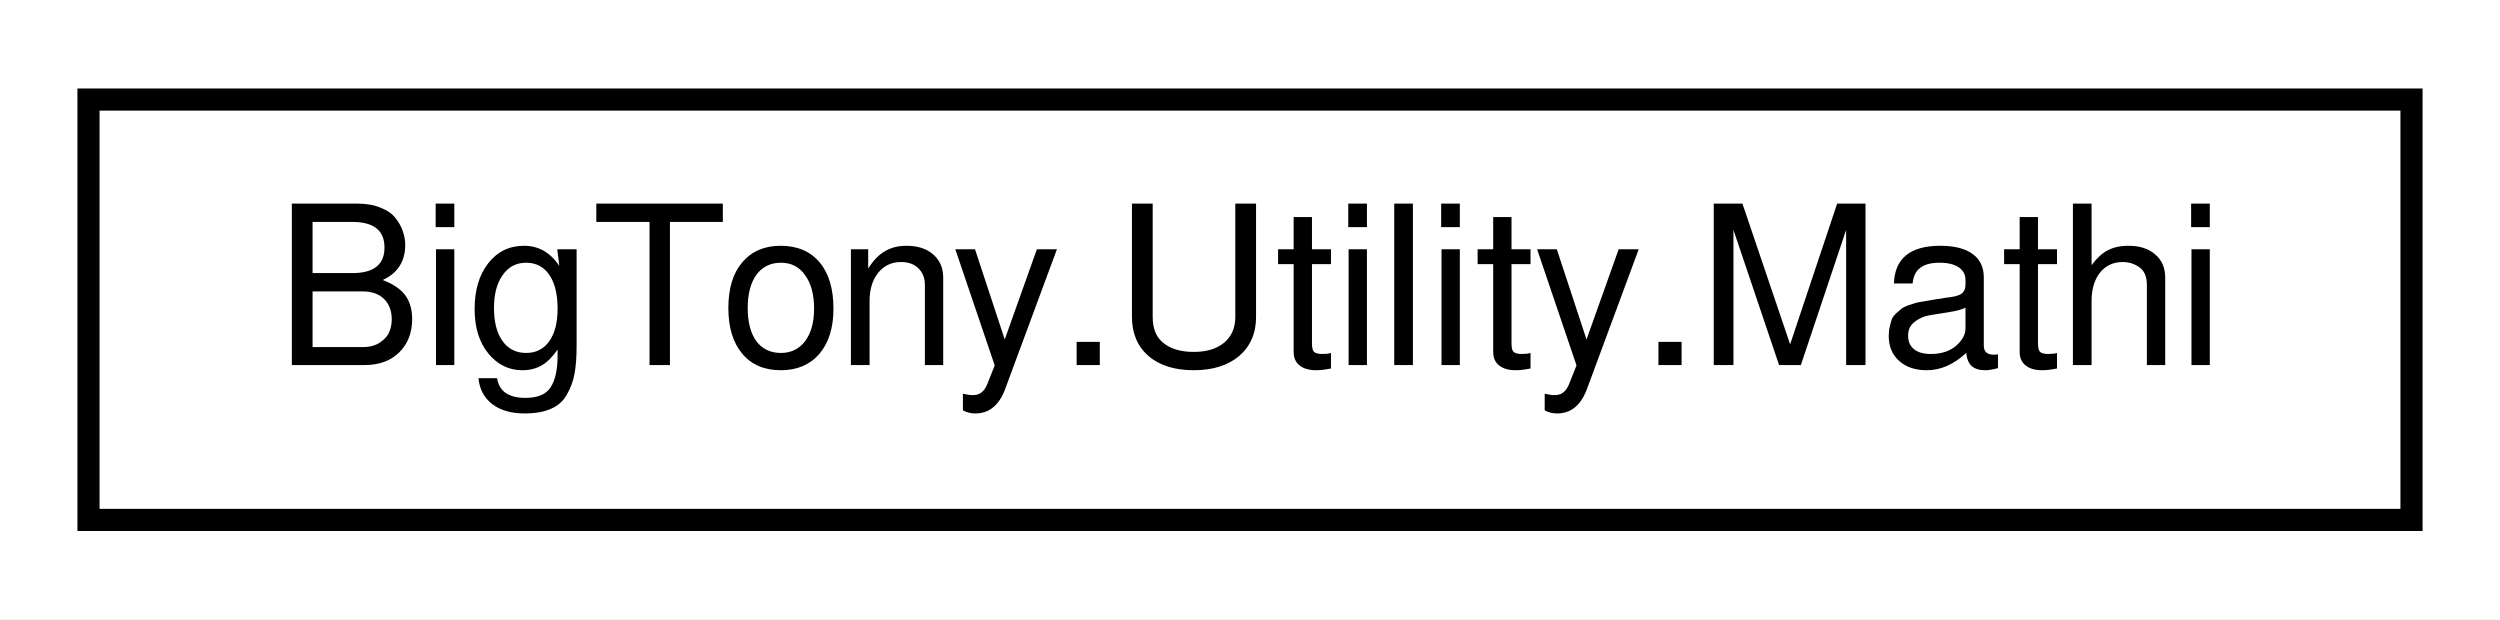
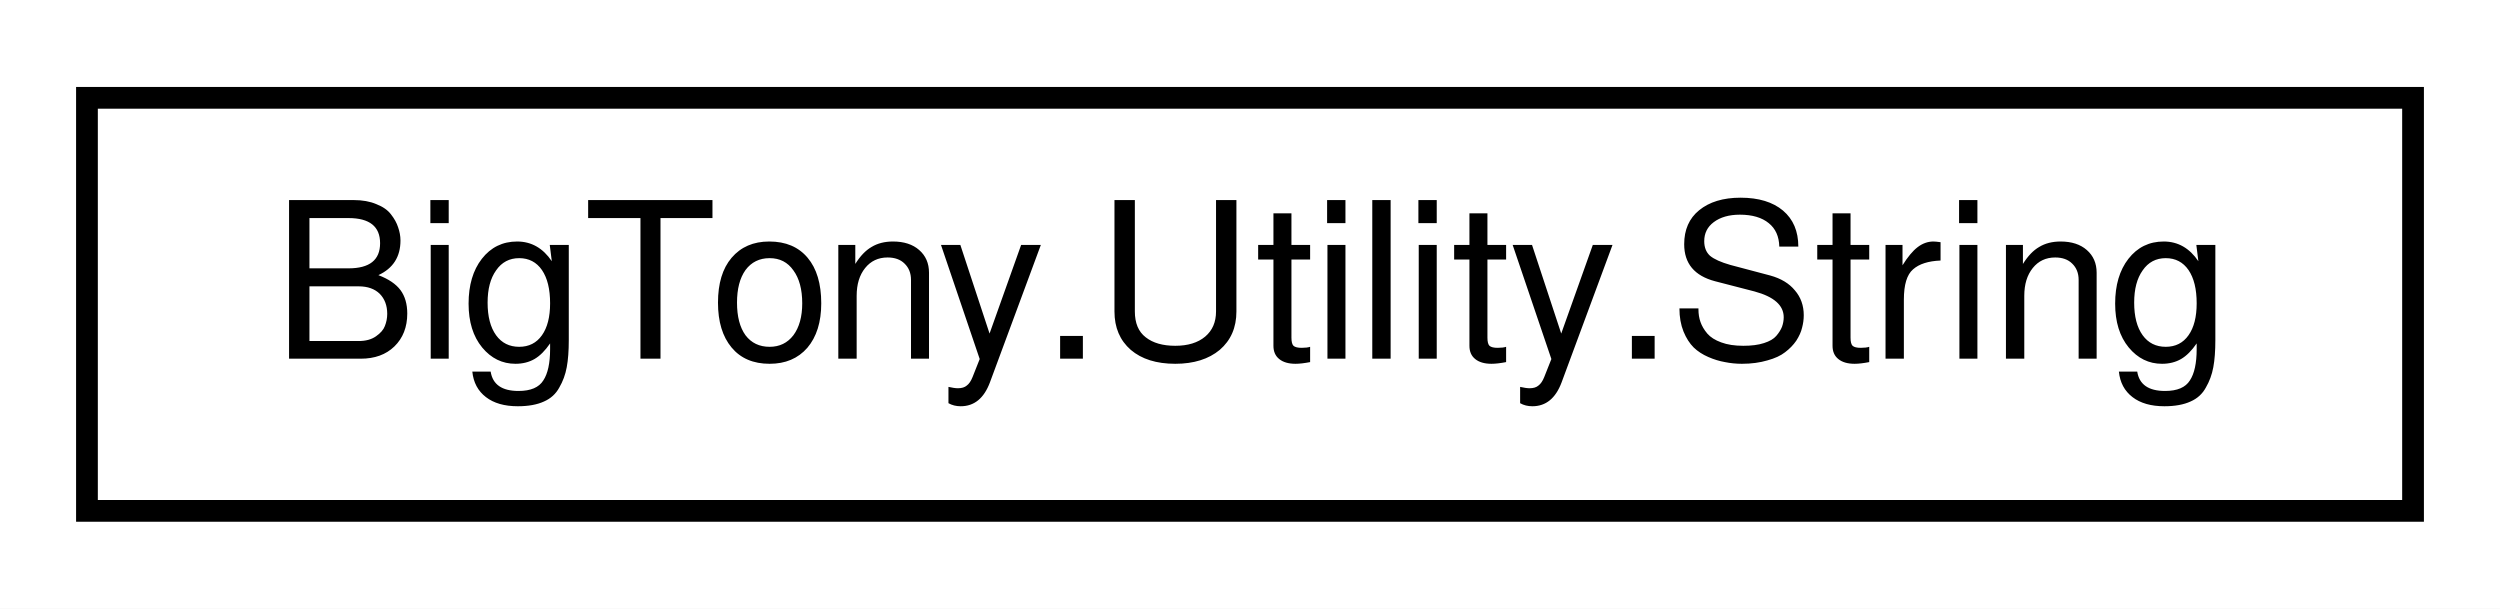
- <svg xmlns="http://www.w3.org/2000/svg" xmlns:xlink="http://www.w3.org/1999/xlink" width="113pt" height="28pt" viewBox="0.00 0.00 113.00 28.00">
+ <svg xmlns="http://www.w3.org/2000/svg" xmlns:xlink="http://www.w3.org/1999/xlink" width="115pt" height="28pt" viewBox="0.00 0.00 115.00 28.00">
  <g id="graph0" class="graph" transform="scale(1 1) rotate(0) translate(4 24)">
-     <polygon fill="white" stroke="transparent" points="-4,4 -4,-24 109,-24 109,4 -4,4" />
+     <polygon fill="white" stroke="transparent" points="-4,4 -4,-24 111,-24 111,4 -4,4" />
    <g id="node1" class="node">
      <g id="a_node1">
-         <a xlink:href="classBigTony_1_1Utility_1_1Mathi.html" target="_top" xlink:title=" ">
-           <polygon fill="white" stroke="black" points="0,-0.5 0,-19.5 105,-19.5 105,-0.5 0,-0.5" />
-           <text text-anchor="middle" x="52.5" y="-7.5" font-family="FreeSans" font-size="10.00">BigTony.Utility.Mathi</text>
+         <a xlink:href="classBigTony_1_1Utility_1_1String.html" target="_top" xlink:title=" ">
+           <polygon fill="white" stroke="black" points="0,-0.5 0,-19.5 107,-19.5 107,-0.5 0,-0.5" />
+           <text text-anchor="middle" x="53.5" y="-7.5" font-family="FreeSans" font-size="10.00">BigTony.Utility.String</text>
        </a>
      </g>
    </g>
  </g>
</svg>
